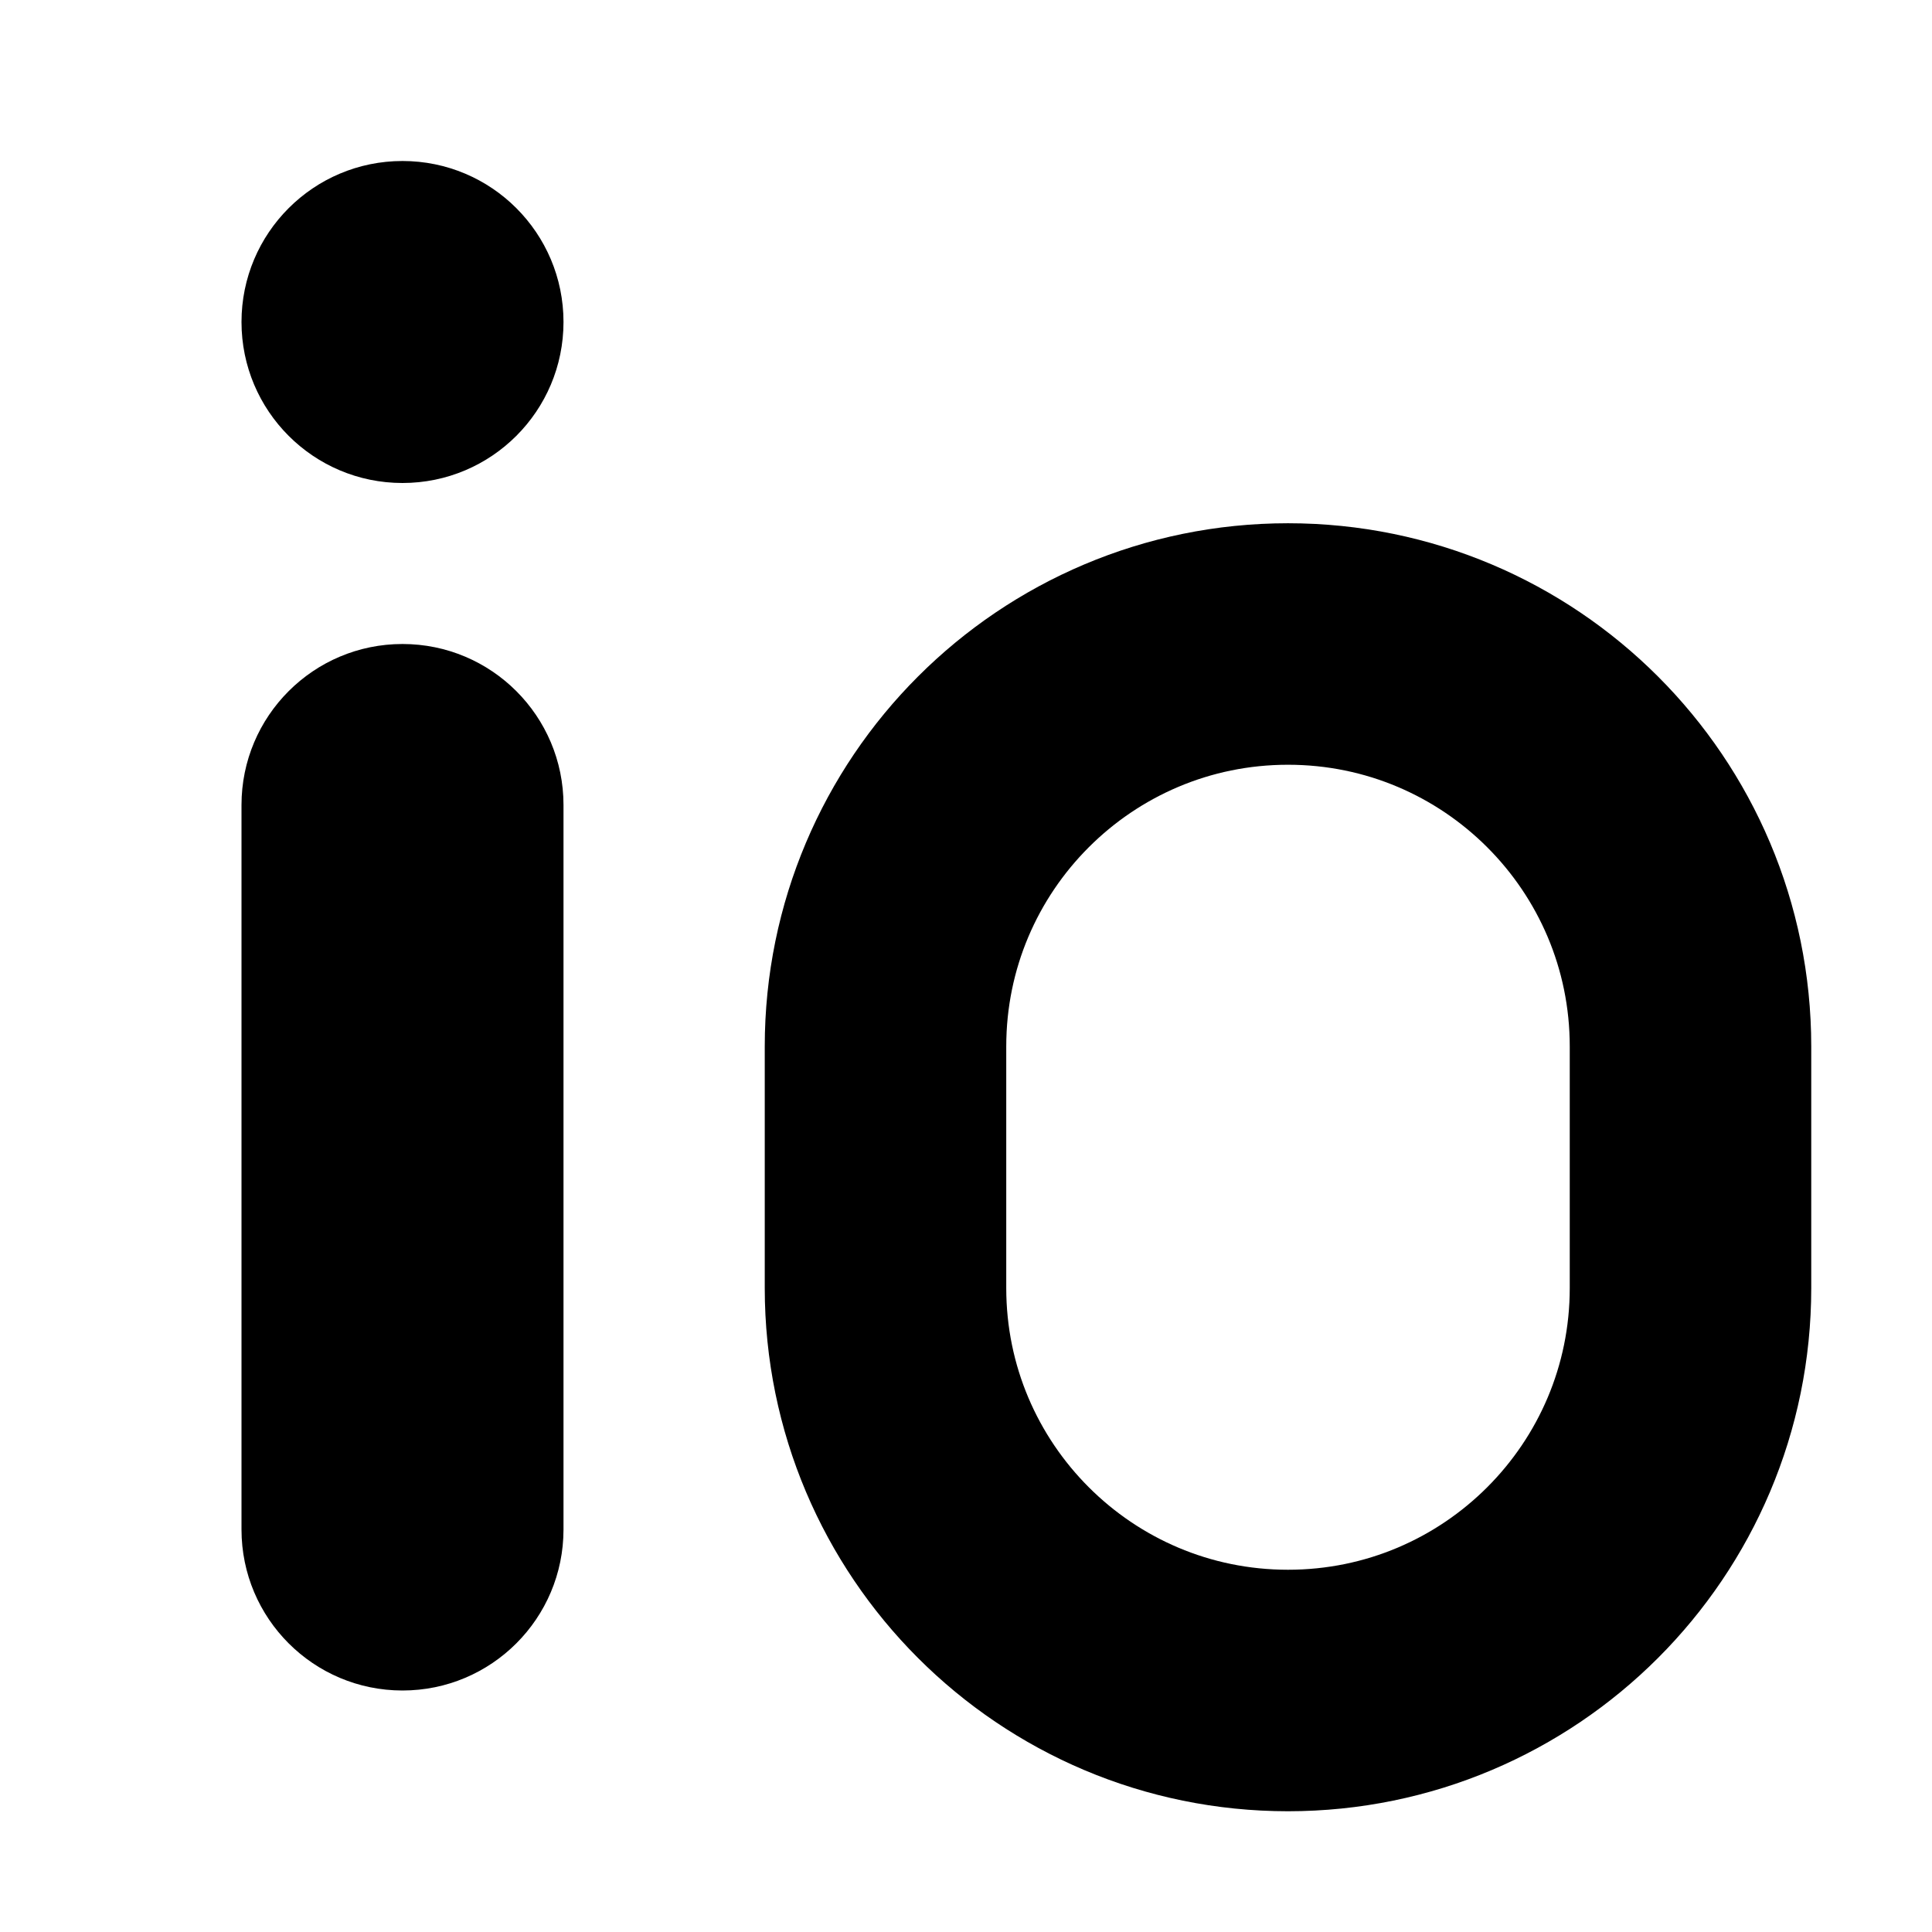
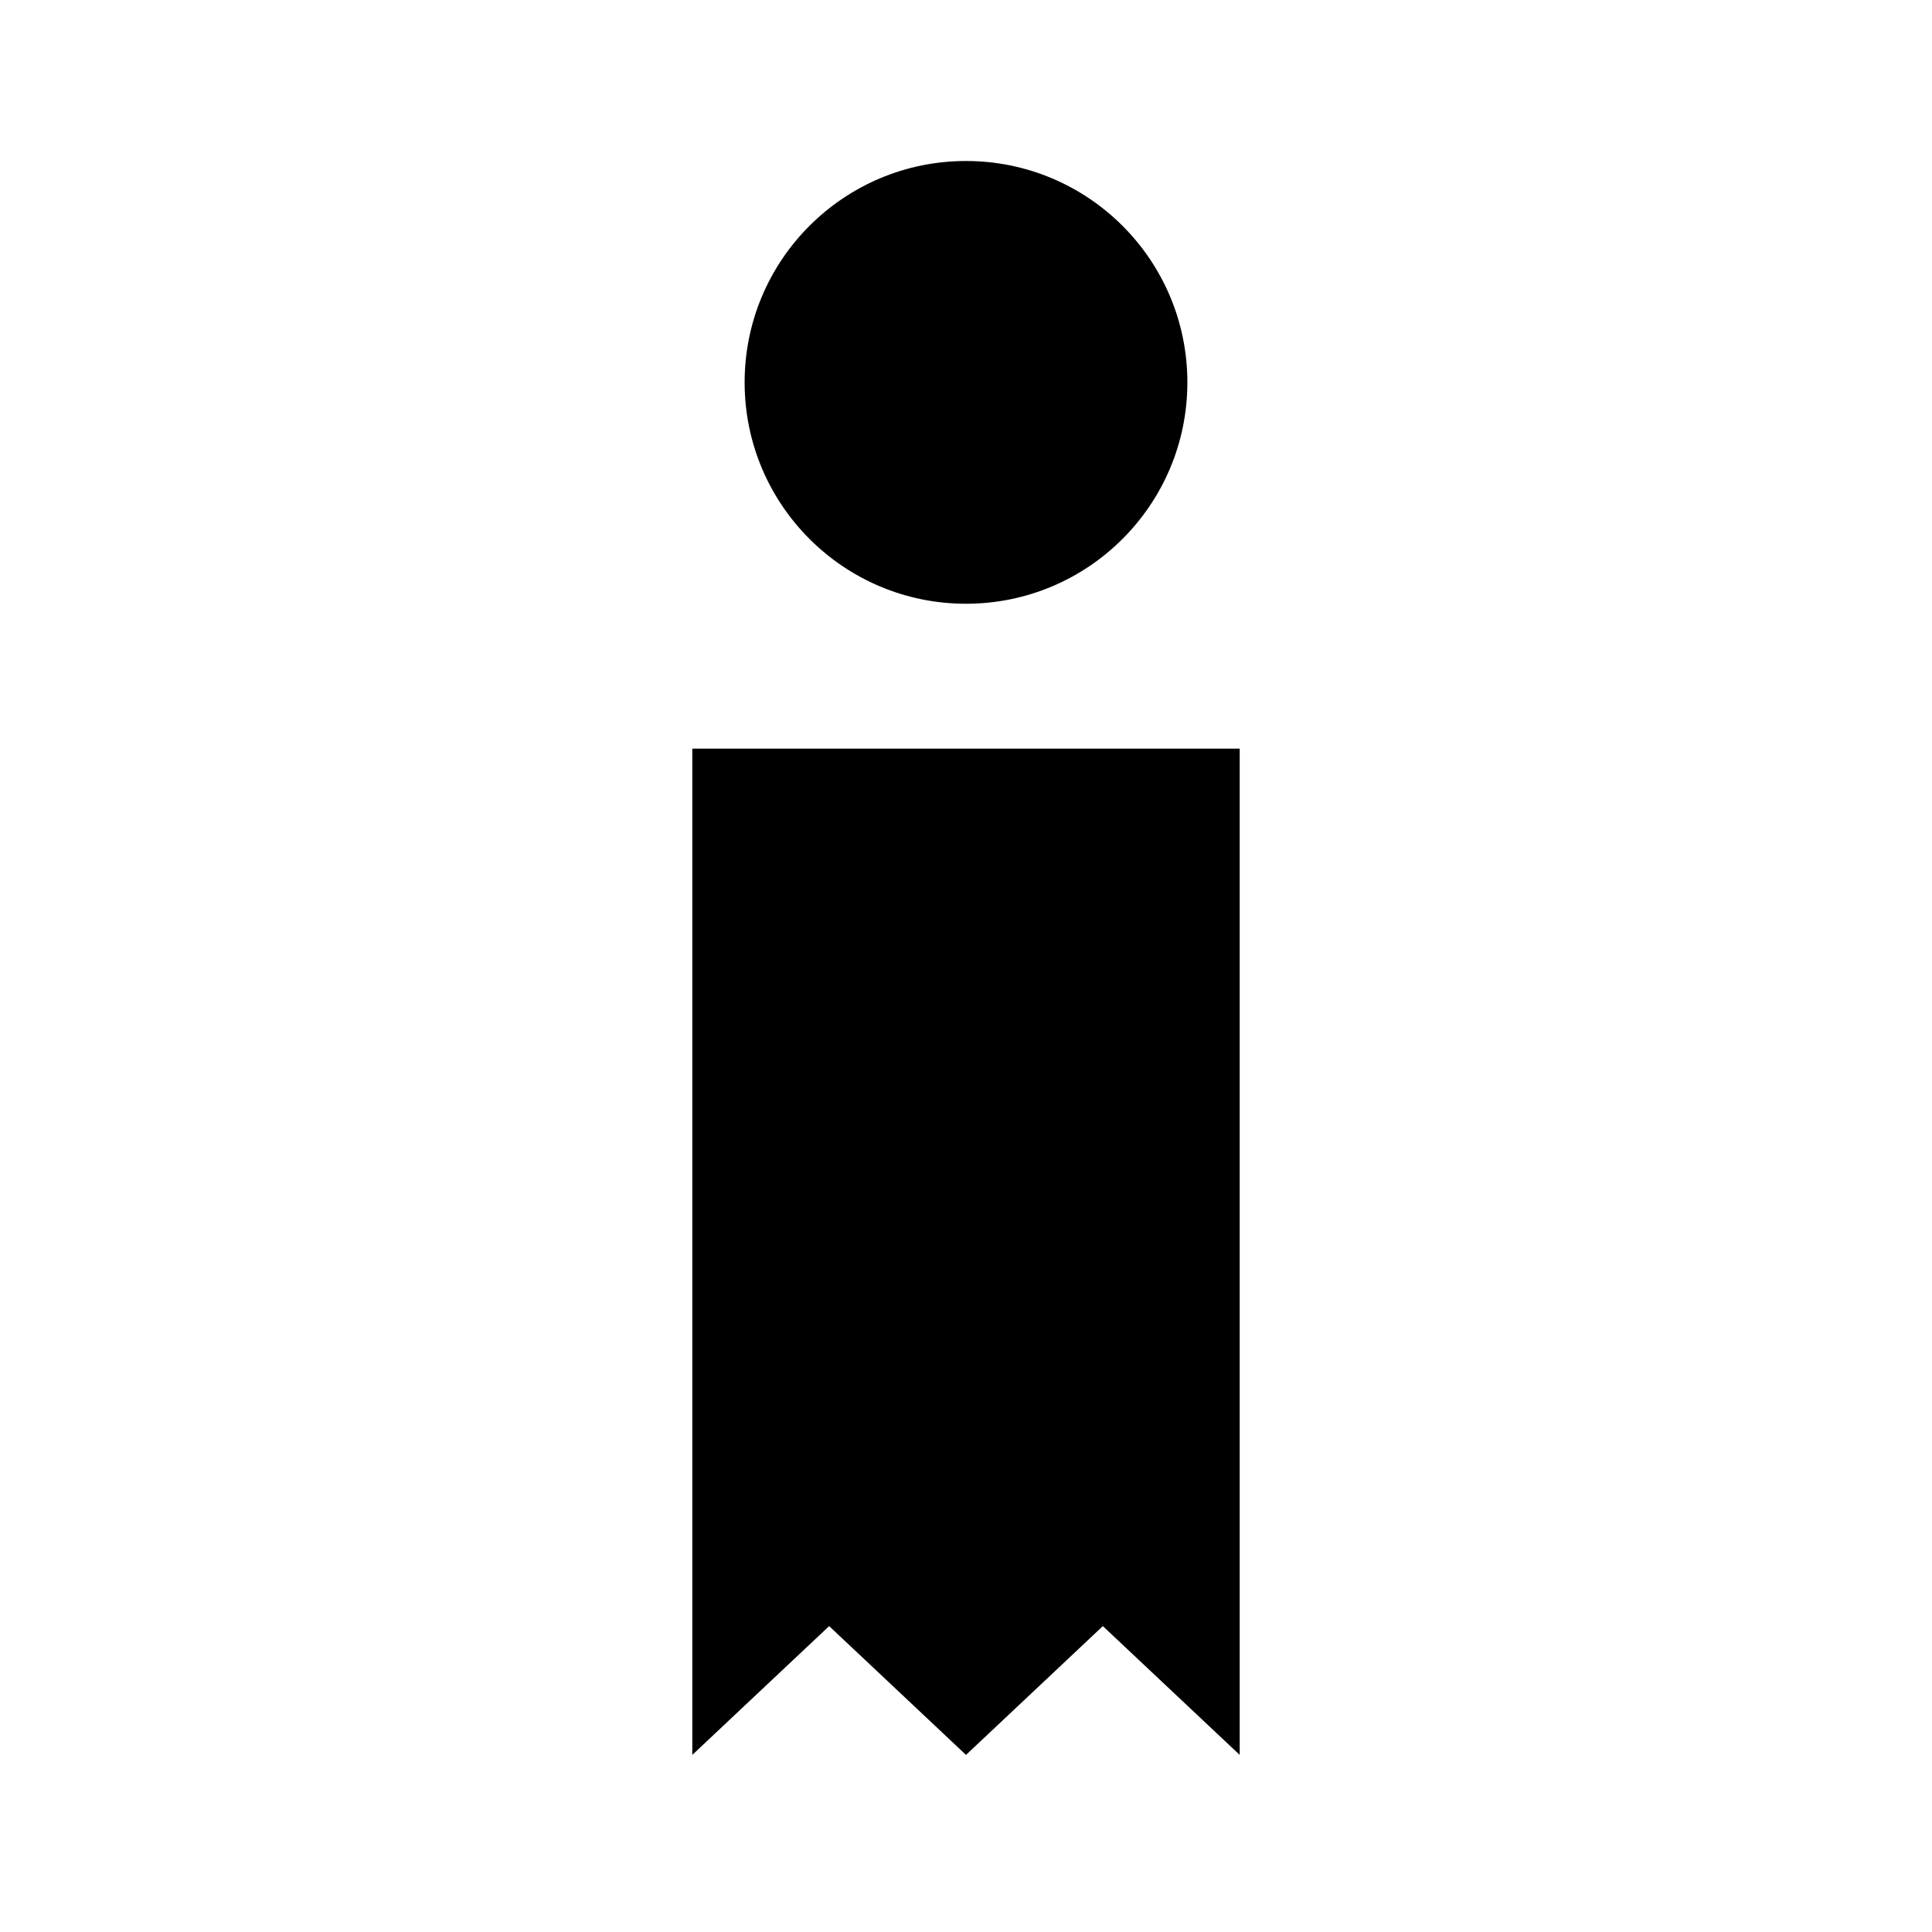
<svg xmlns="http://www.w3.org/2000/svg" viewBox="0 0 24 24">
-   <circle cx="5" cy="4" r="2" fill="#000" />
-   <rect x="3" y="8" width="4" height="13" rx="2" fill="#000" />
-   <rect x="11" y="8" width="10" height="13" rx="5" fill="none" stroke="#000" stroke-width="3" />
+   <circle cx="12" cy="4.75" r="2.75" fill="#000" />
+   <polygon points="8.6,9.3 15.4,9.3 15.4,21.8 13.7,20.2 12,21.8 10.3,20.2 8.6,21.8" fill="#000" />
</svg>
